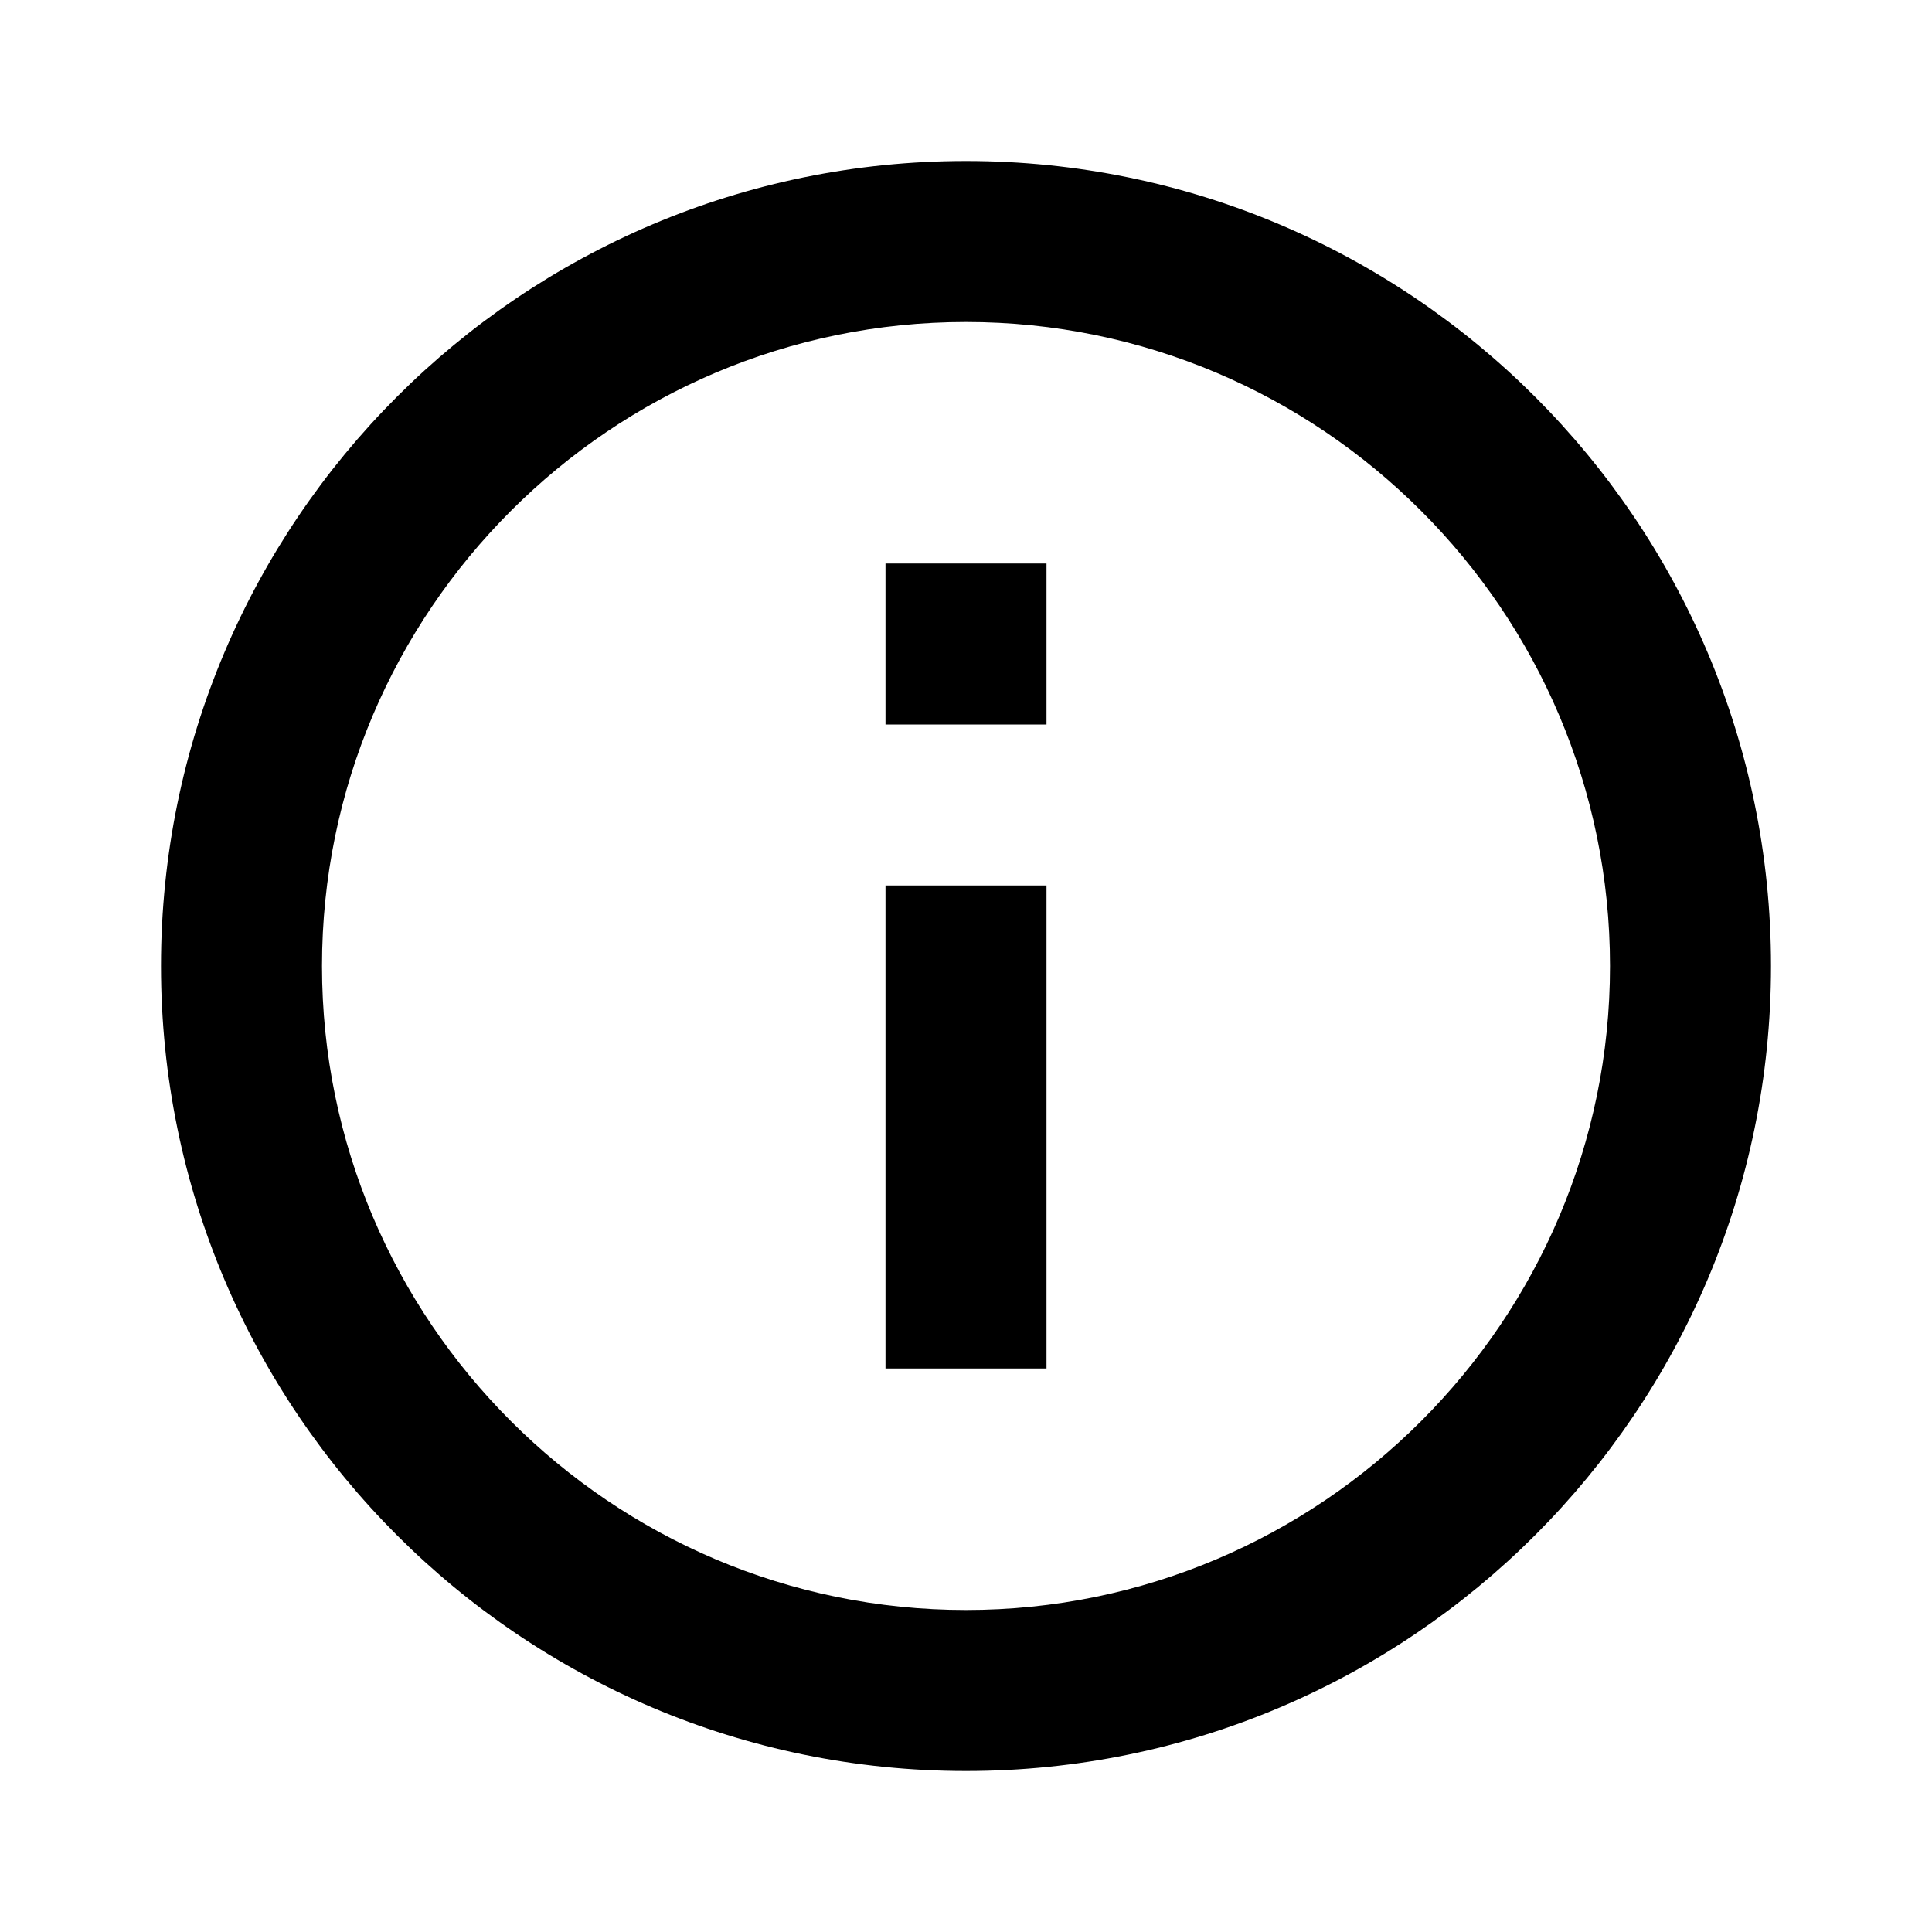
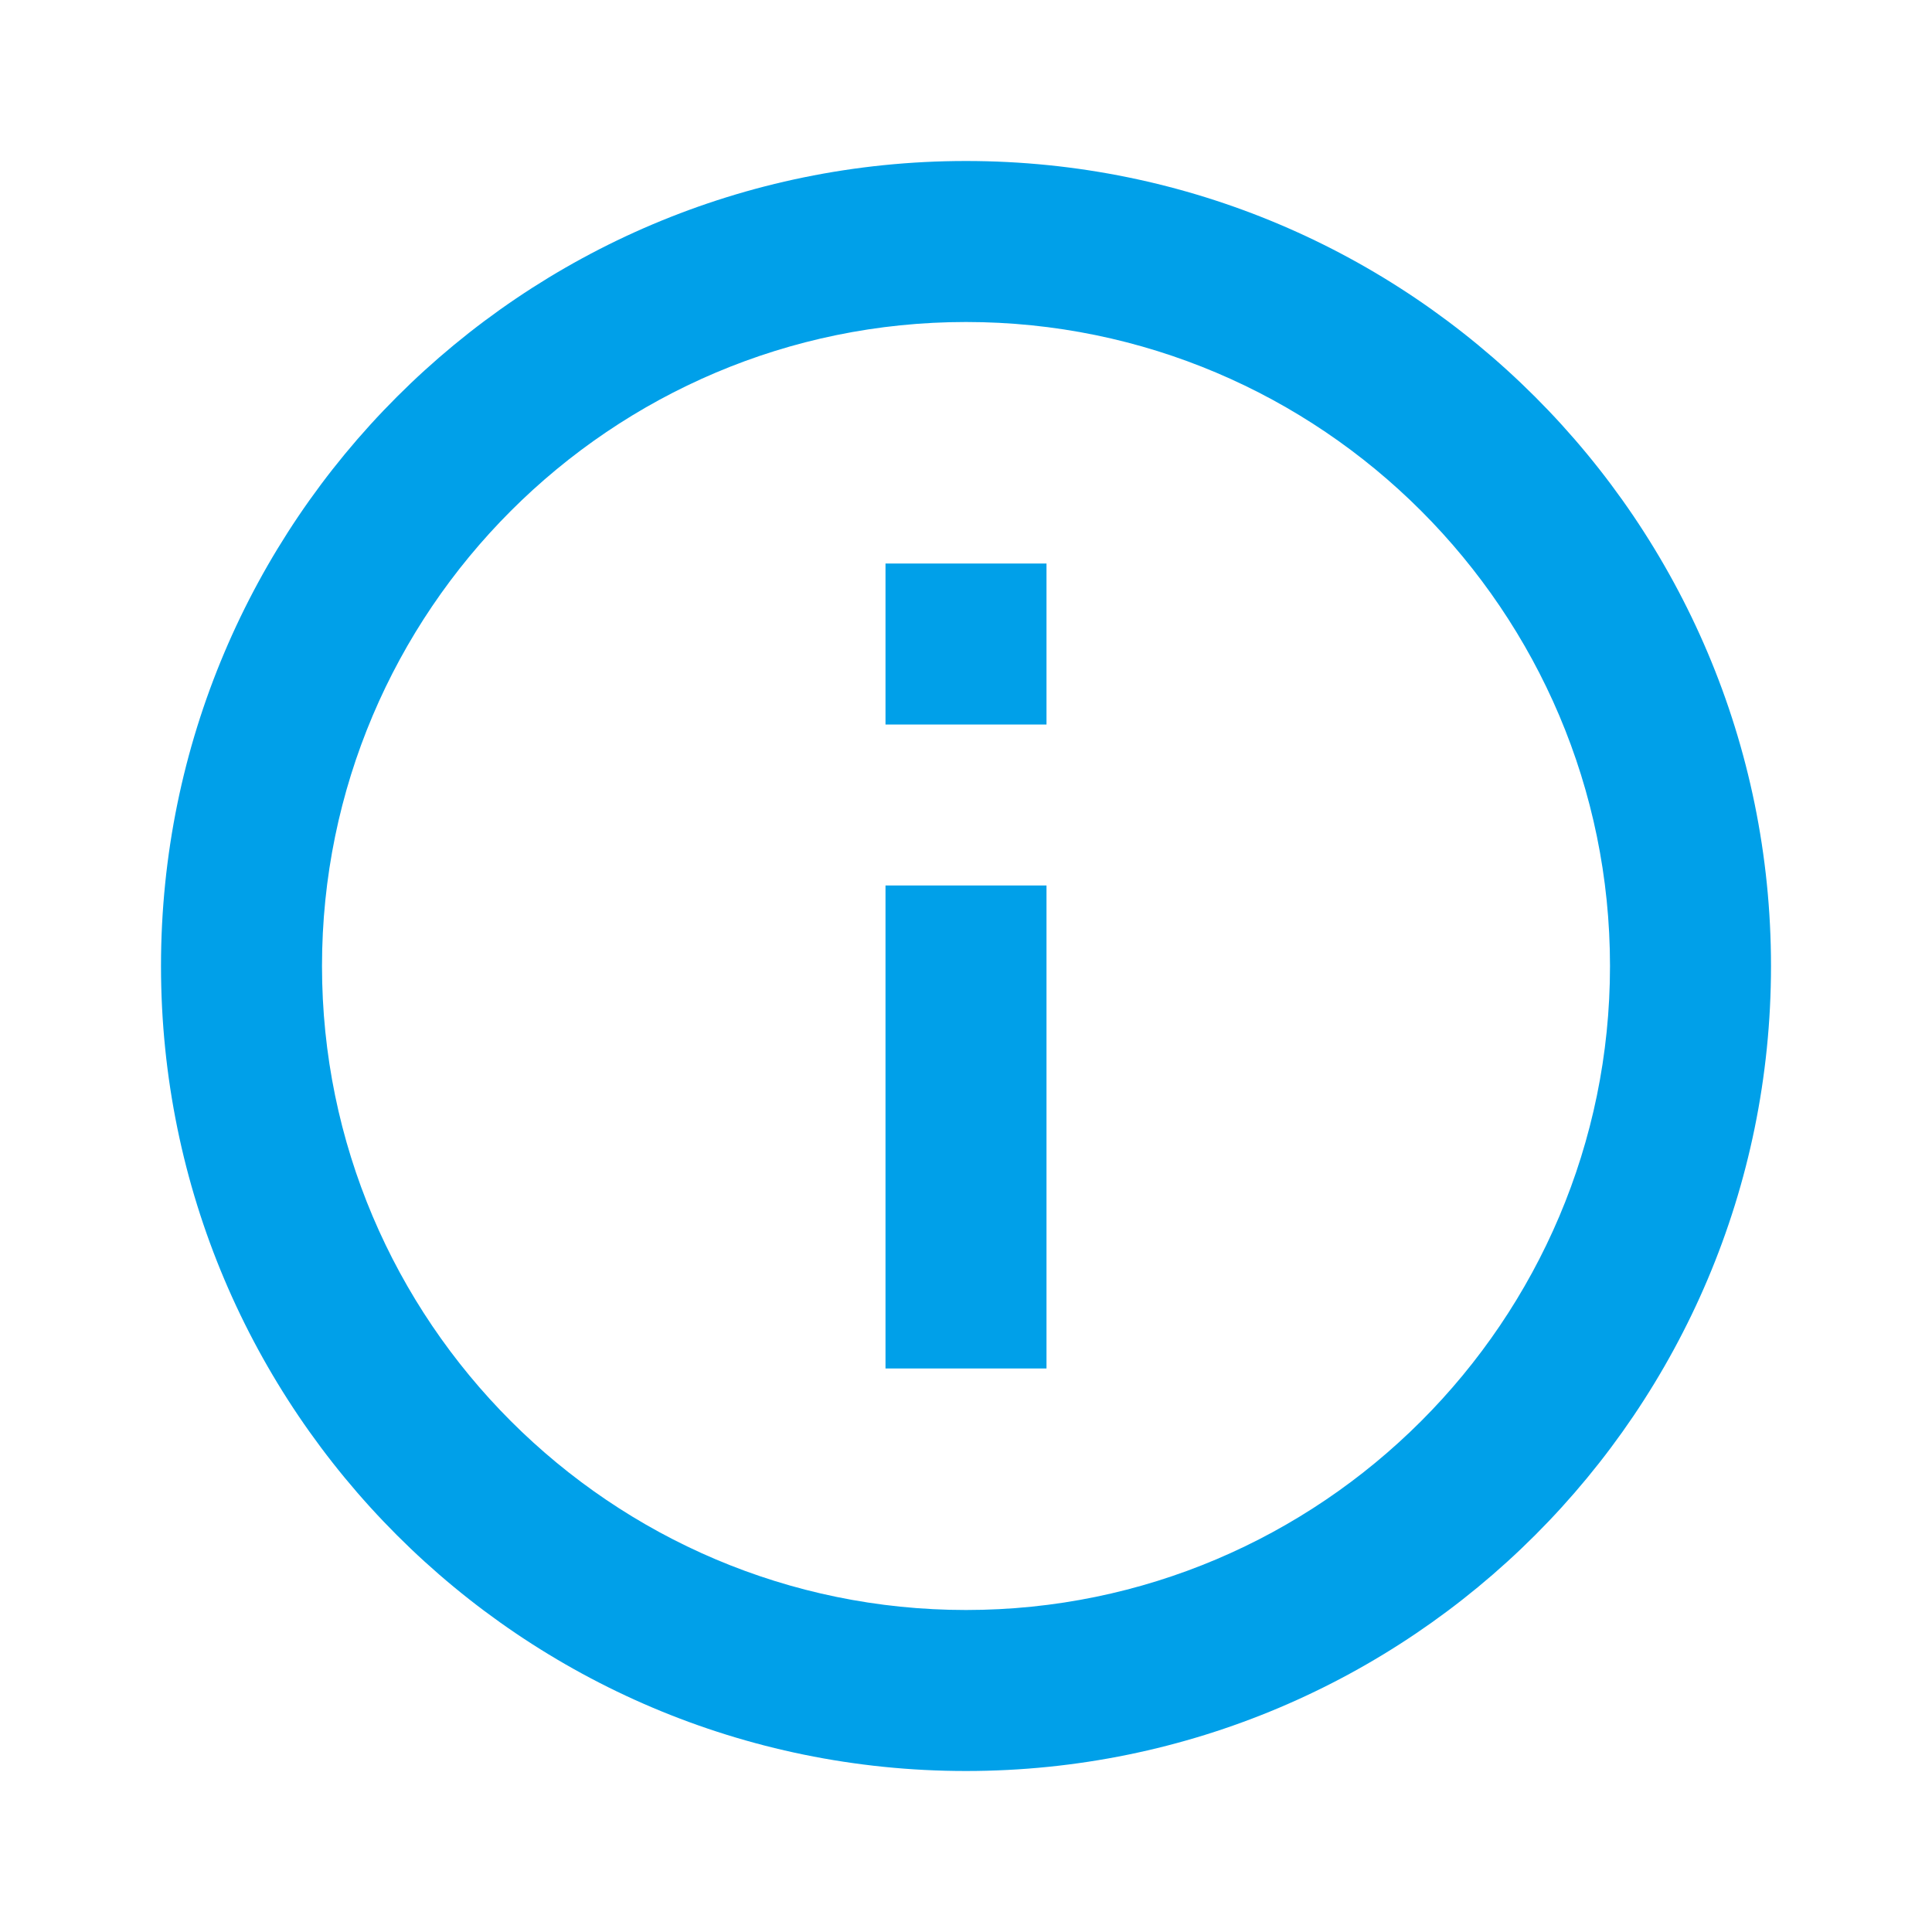
- <svg xmlns="http://www.w3.org/2000/svg" height="24" viewBox="0 0 24 24" width="24">
-   <path d="M0 0h24v24H0V0z" fill="none" />
-   <path d="M11 7h2v2h-2zm0 4h2v6h-2zm1-9C6.48 2 2 6.48 2 12s4.48 10 10 10 10-4.48 10-10S17.52 2 12 2zm0 18c-4.41 0-8-3.59-8-8s3.59-8 8-8 8 3.59 8 8-3.59 8-8 8z" />
+ <svg xmlns="http://www.w3.org/2000/svg" version="1.1" id="圖層_1" x="0px" y="0px" width="24px" height="24px" viewBox="0 0 24 24" enable-background="new 0 0 24 24" xml:space="preserve">
+   <path fill="none" d="M0,0h24v24H0V0z" />
+   <path fill="#00A0E9" d="M11,7h2v2h-2V7z M11,11h2v6h-2V11z M12,2C6.48,2,2,6.48,2,12c0,5.52,4.48,10,10,10c5.52,0,10-4.48,10-10  C22,6.48,17.52,2,12,2z M12,20c-4.41,0-8-3.59-8-8s3.59-8,8-8s8,3.59,8,8S16.41,20,12,20z" />
</svg>
